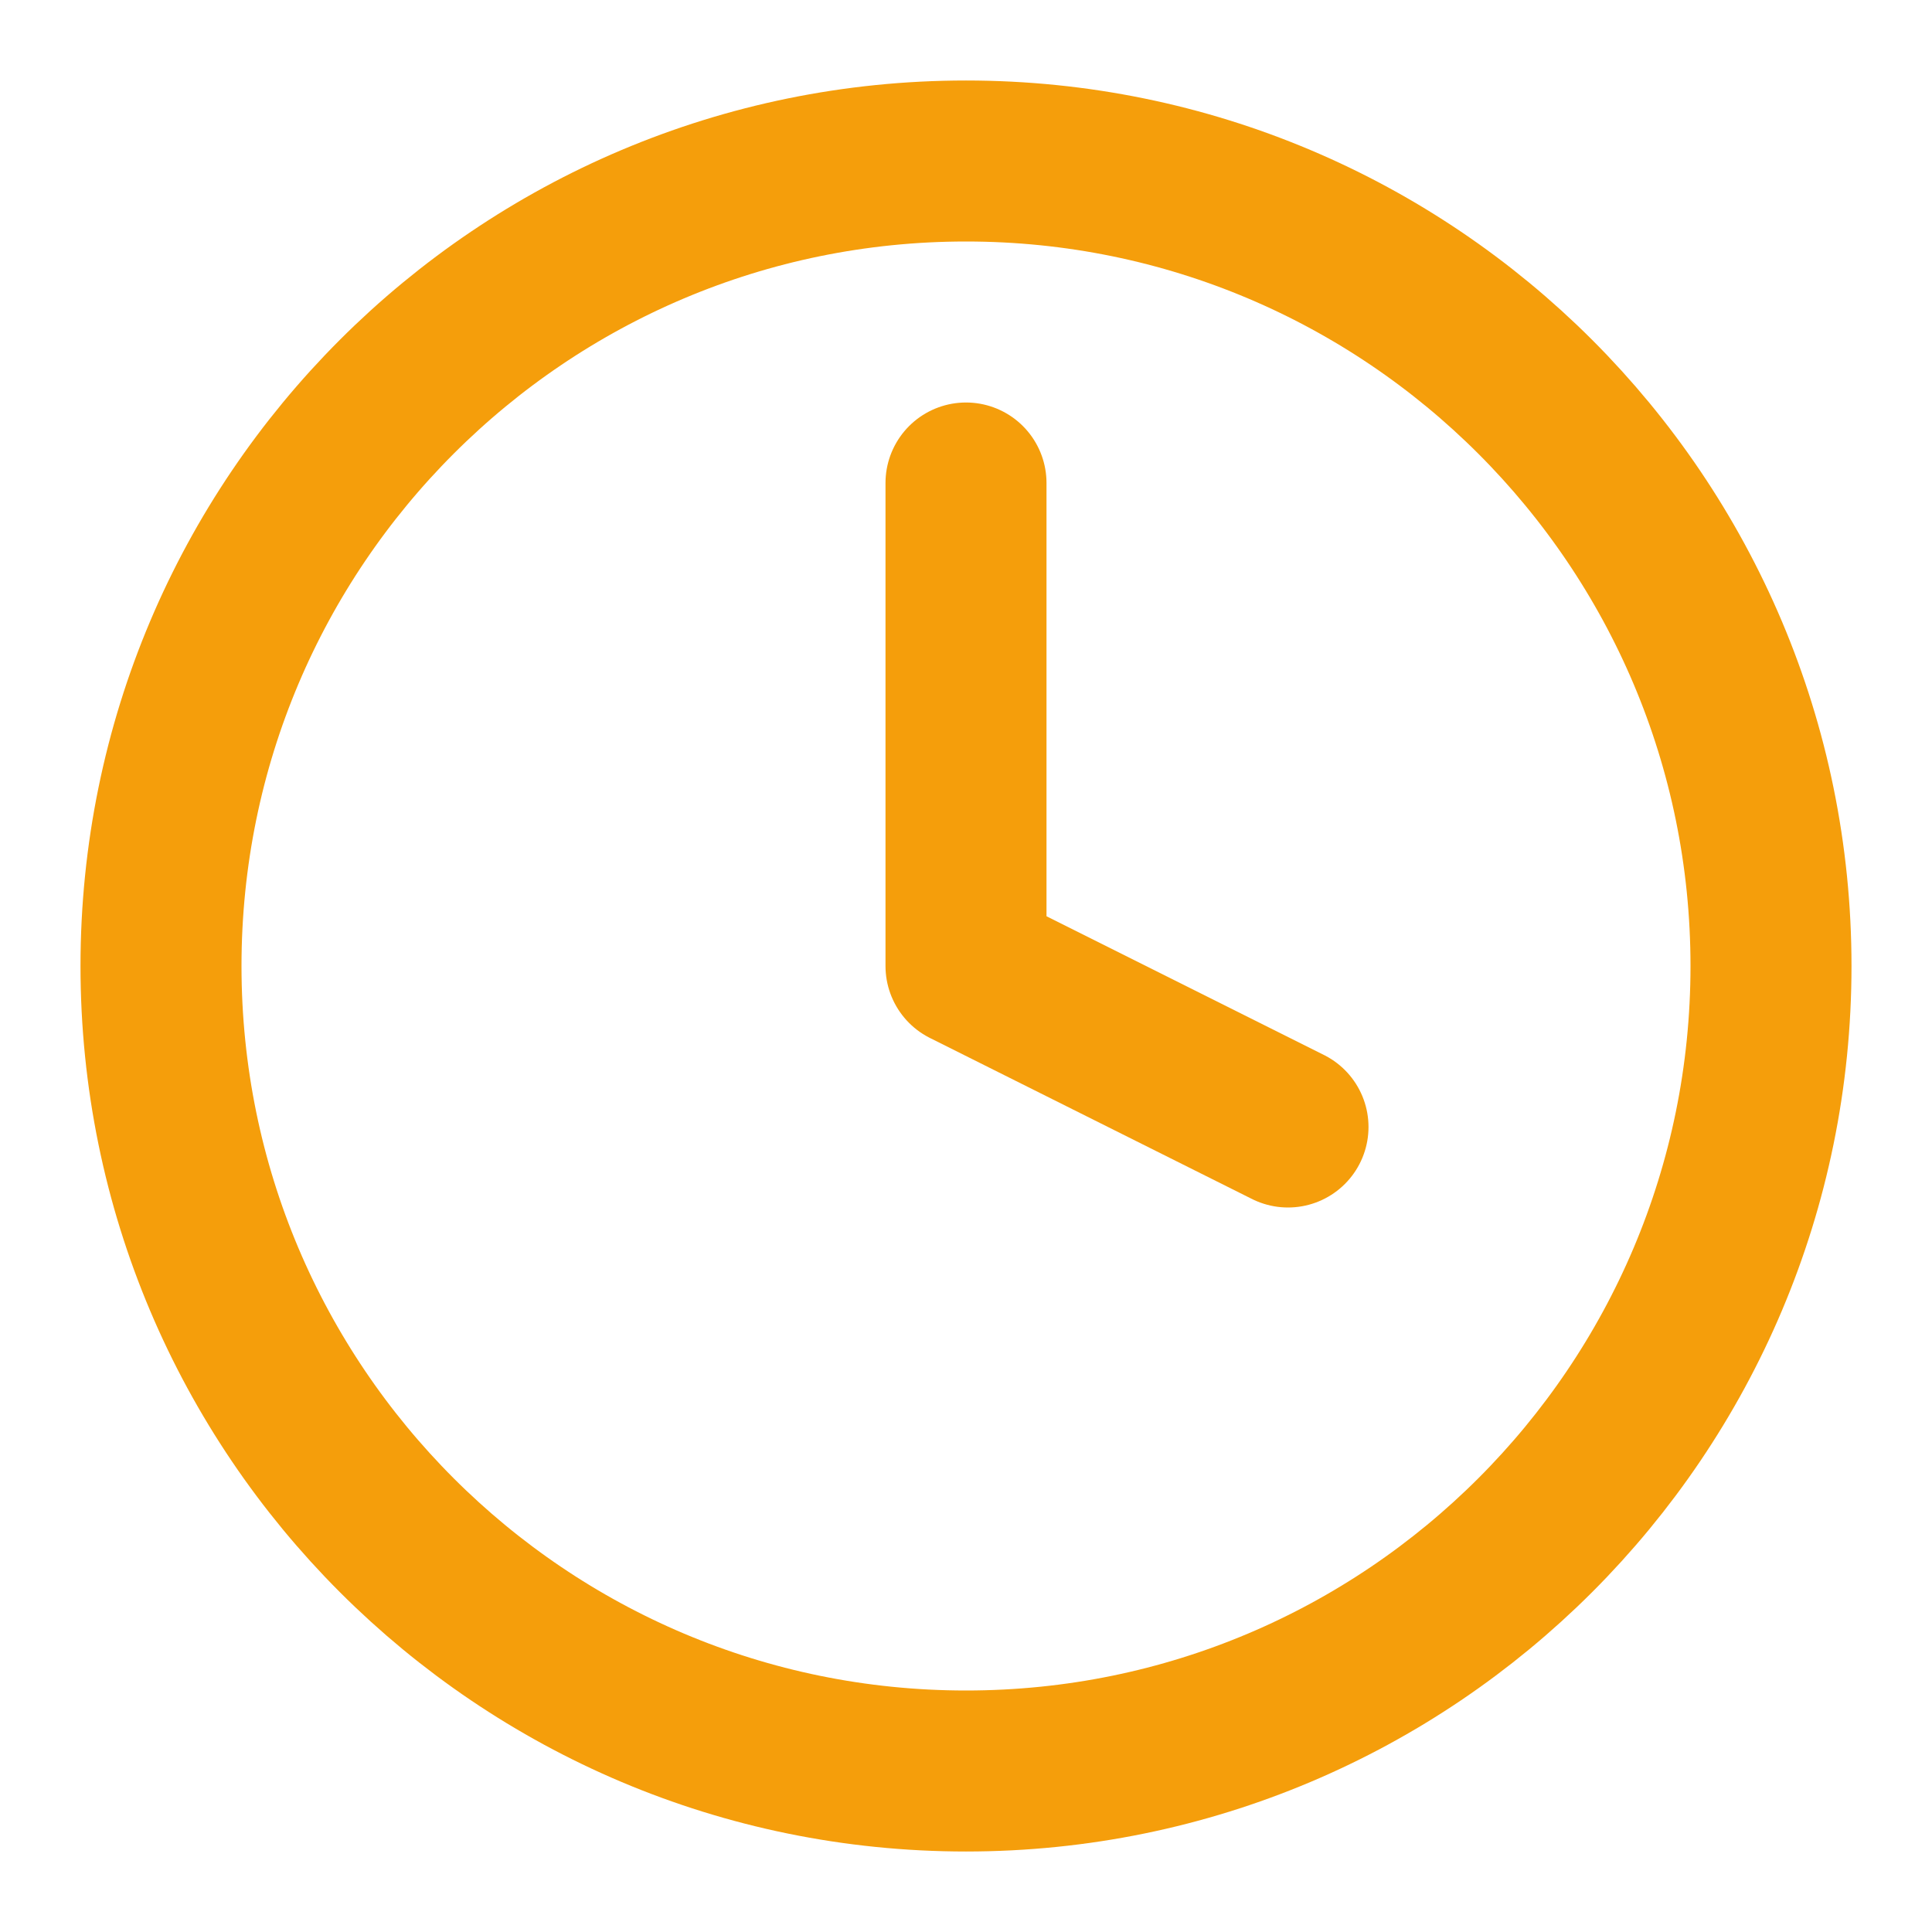
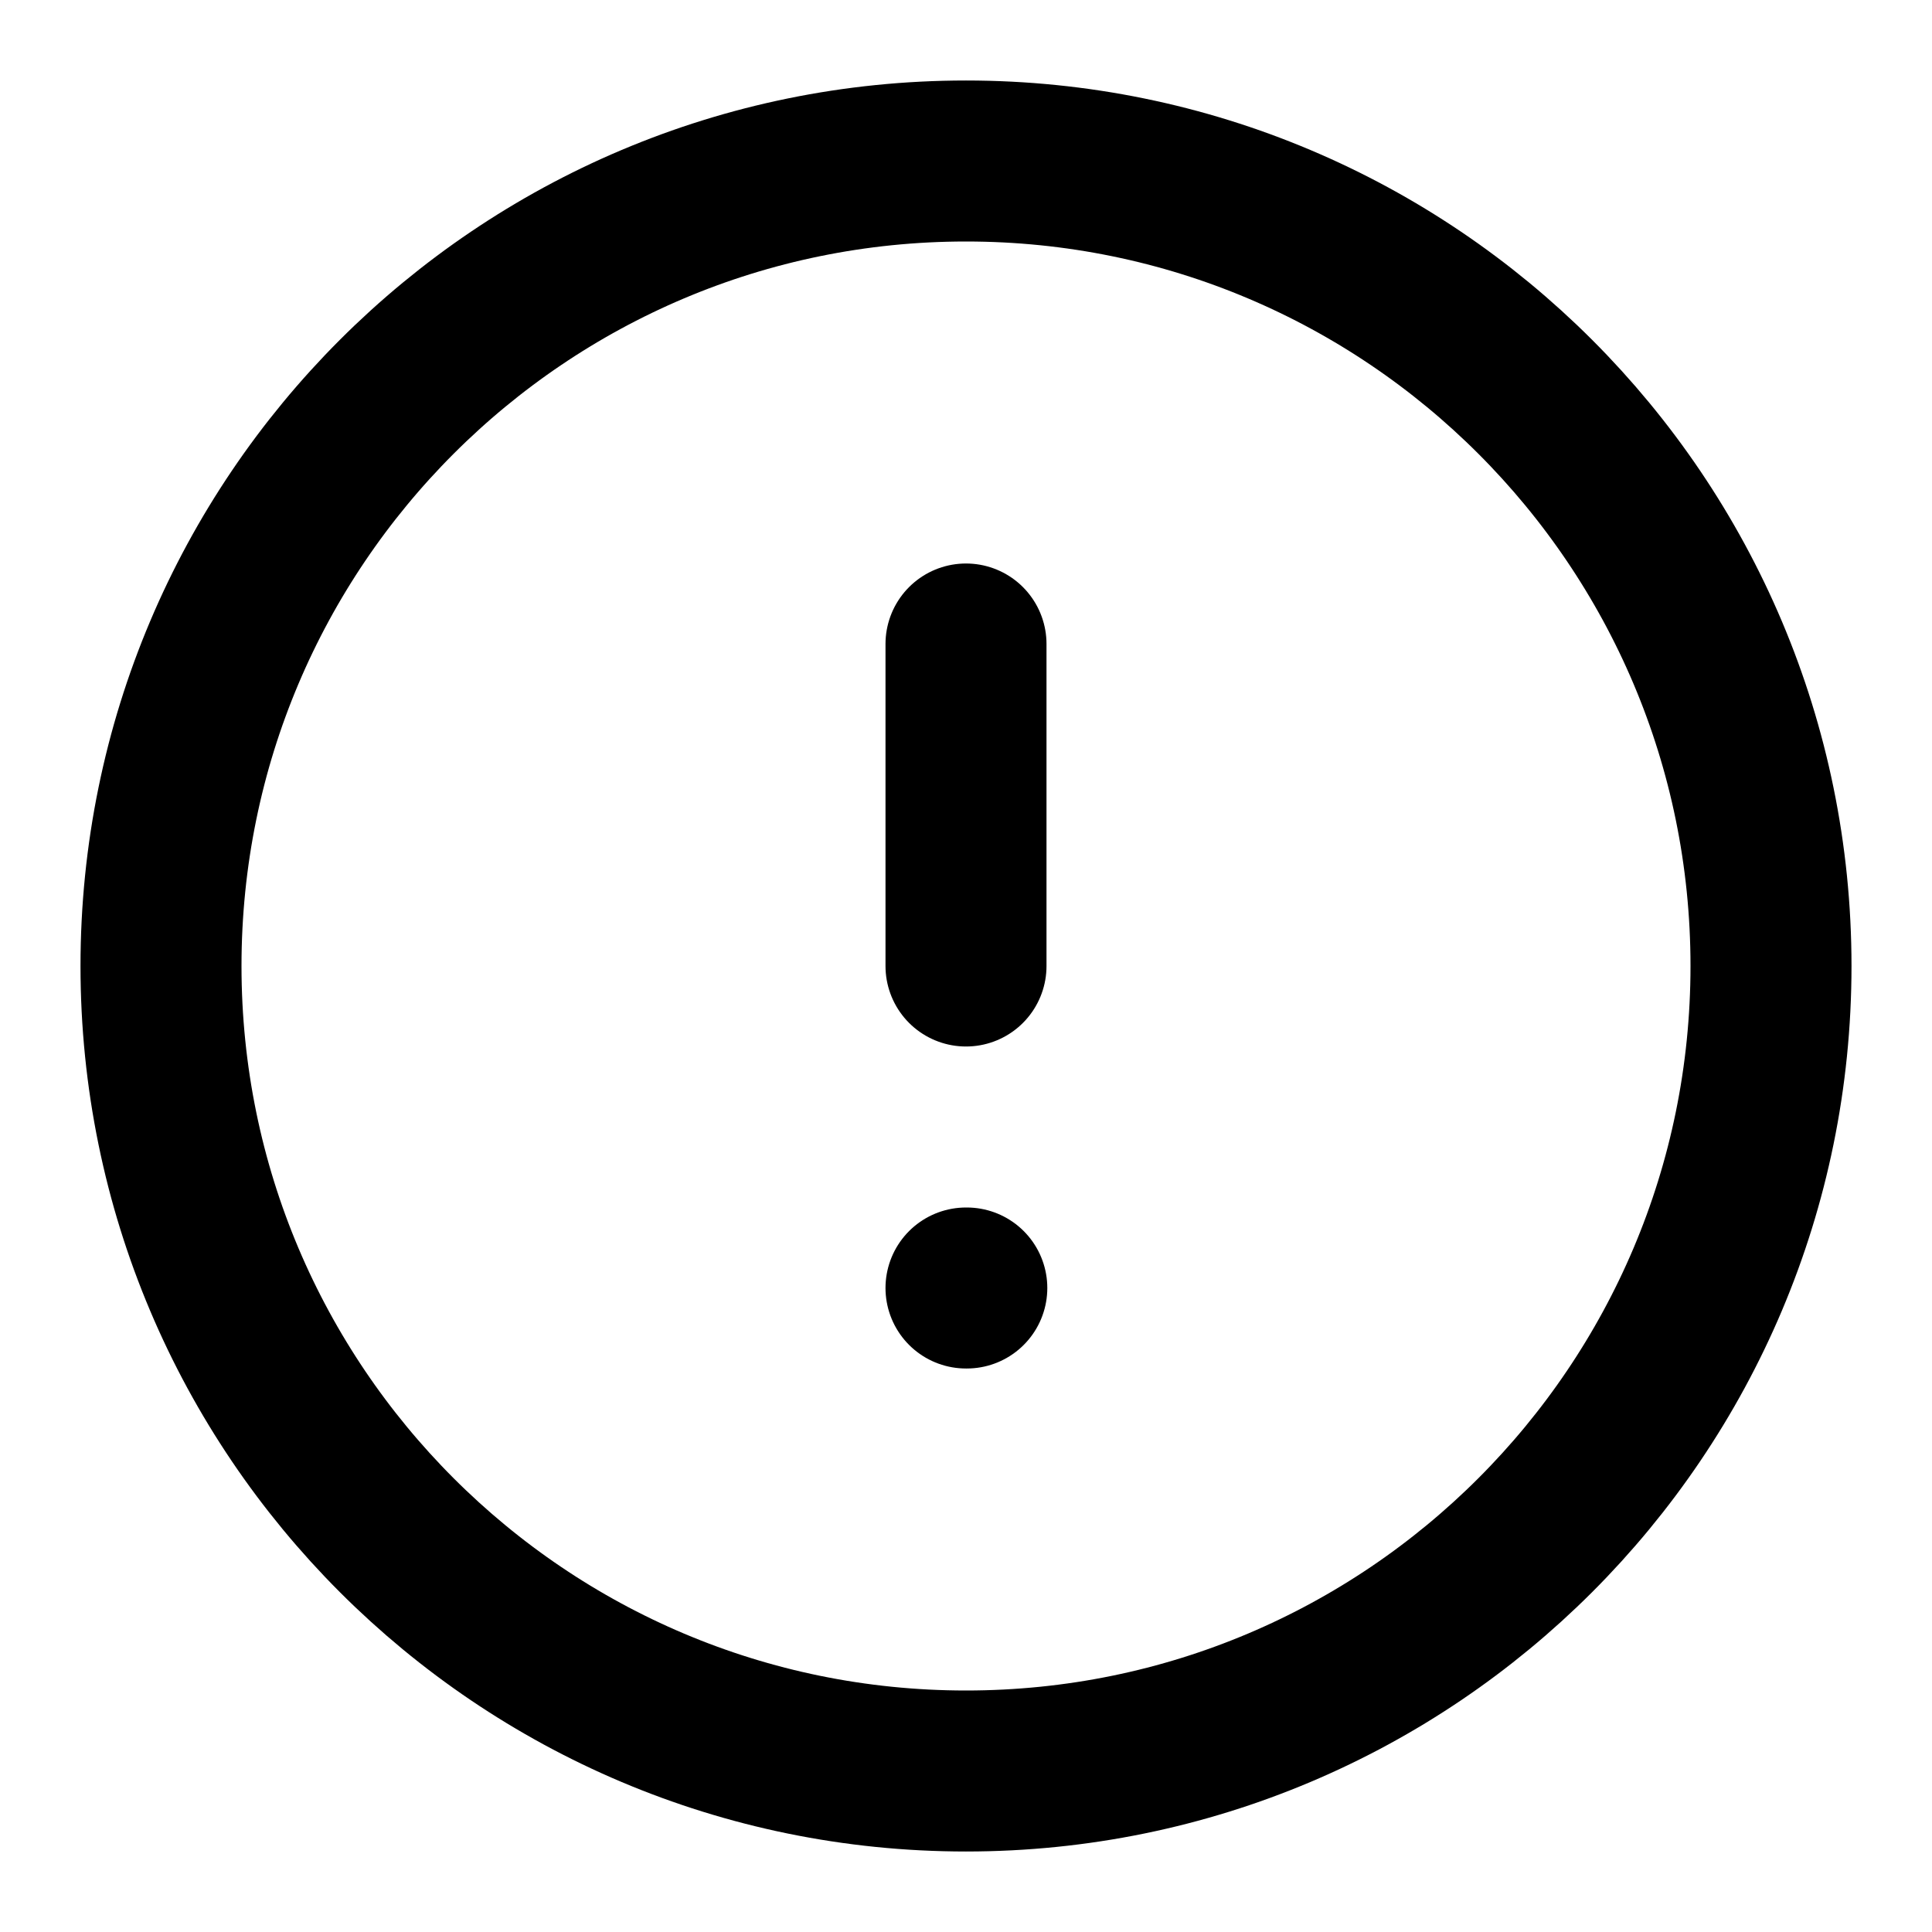
- <svg xmlns="http://www.w3.org/2000/svg" viewBox="0 0 24 24" fill="none" stroke="#F59E0B" stroke-width="2" stroke-linecap="round" stroke-linejoin="round">
-   <path d="M12 2a10 10 0 0 1 10 10c0 5.523-4.477 10-10 10S2 17.523 2 12 6.477 2 12 2z" />
-   <path d="M12 6v6l4 2" />
+ <svg xmlns="http://www.w3.org/2000/svg" viewBox="0 0 24 24" fill="none" stroke="currentColor" stroke-width="2" stroke-linecap="round" stroke-linejoin="round">
+   <circle cx="12" cy="12" r="10" />
+   <line x1="12" y1="8" x2="12" y2="12" />
+   <line x1="12" y1="16" x2="12.01" y2="16" />
</svg>
